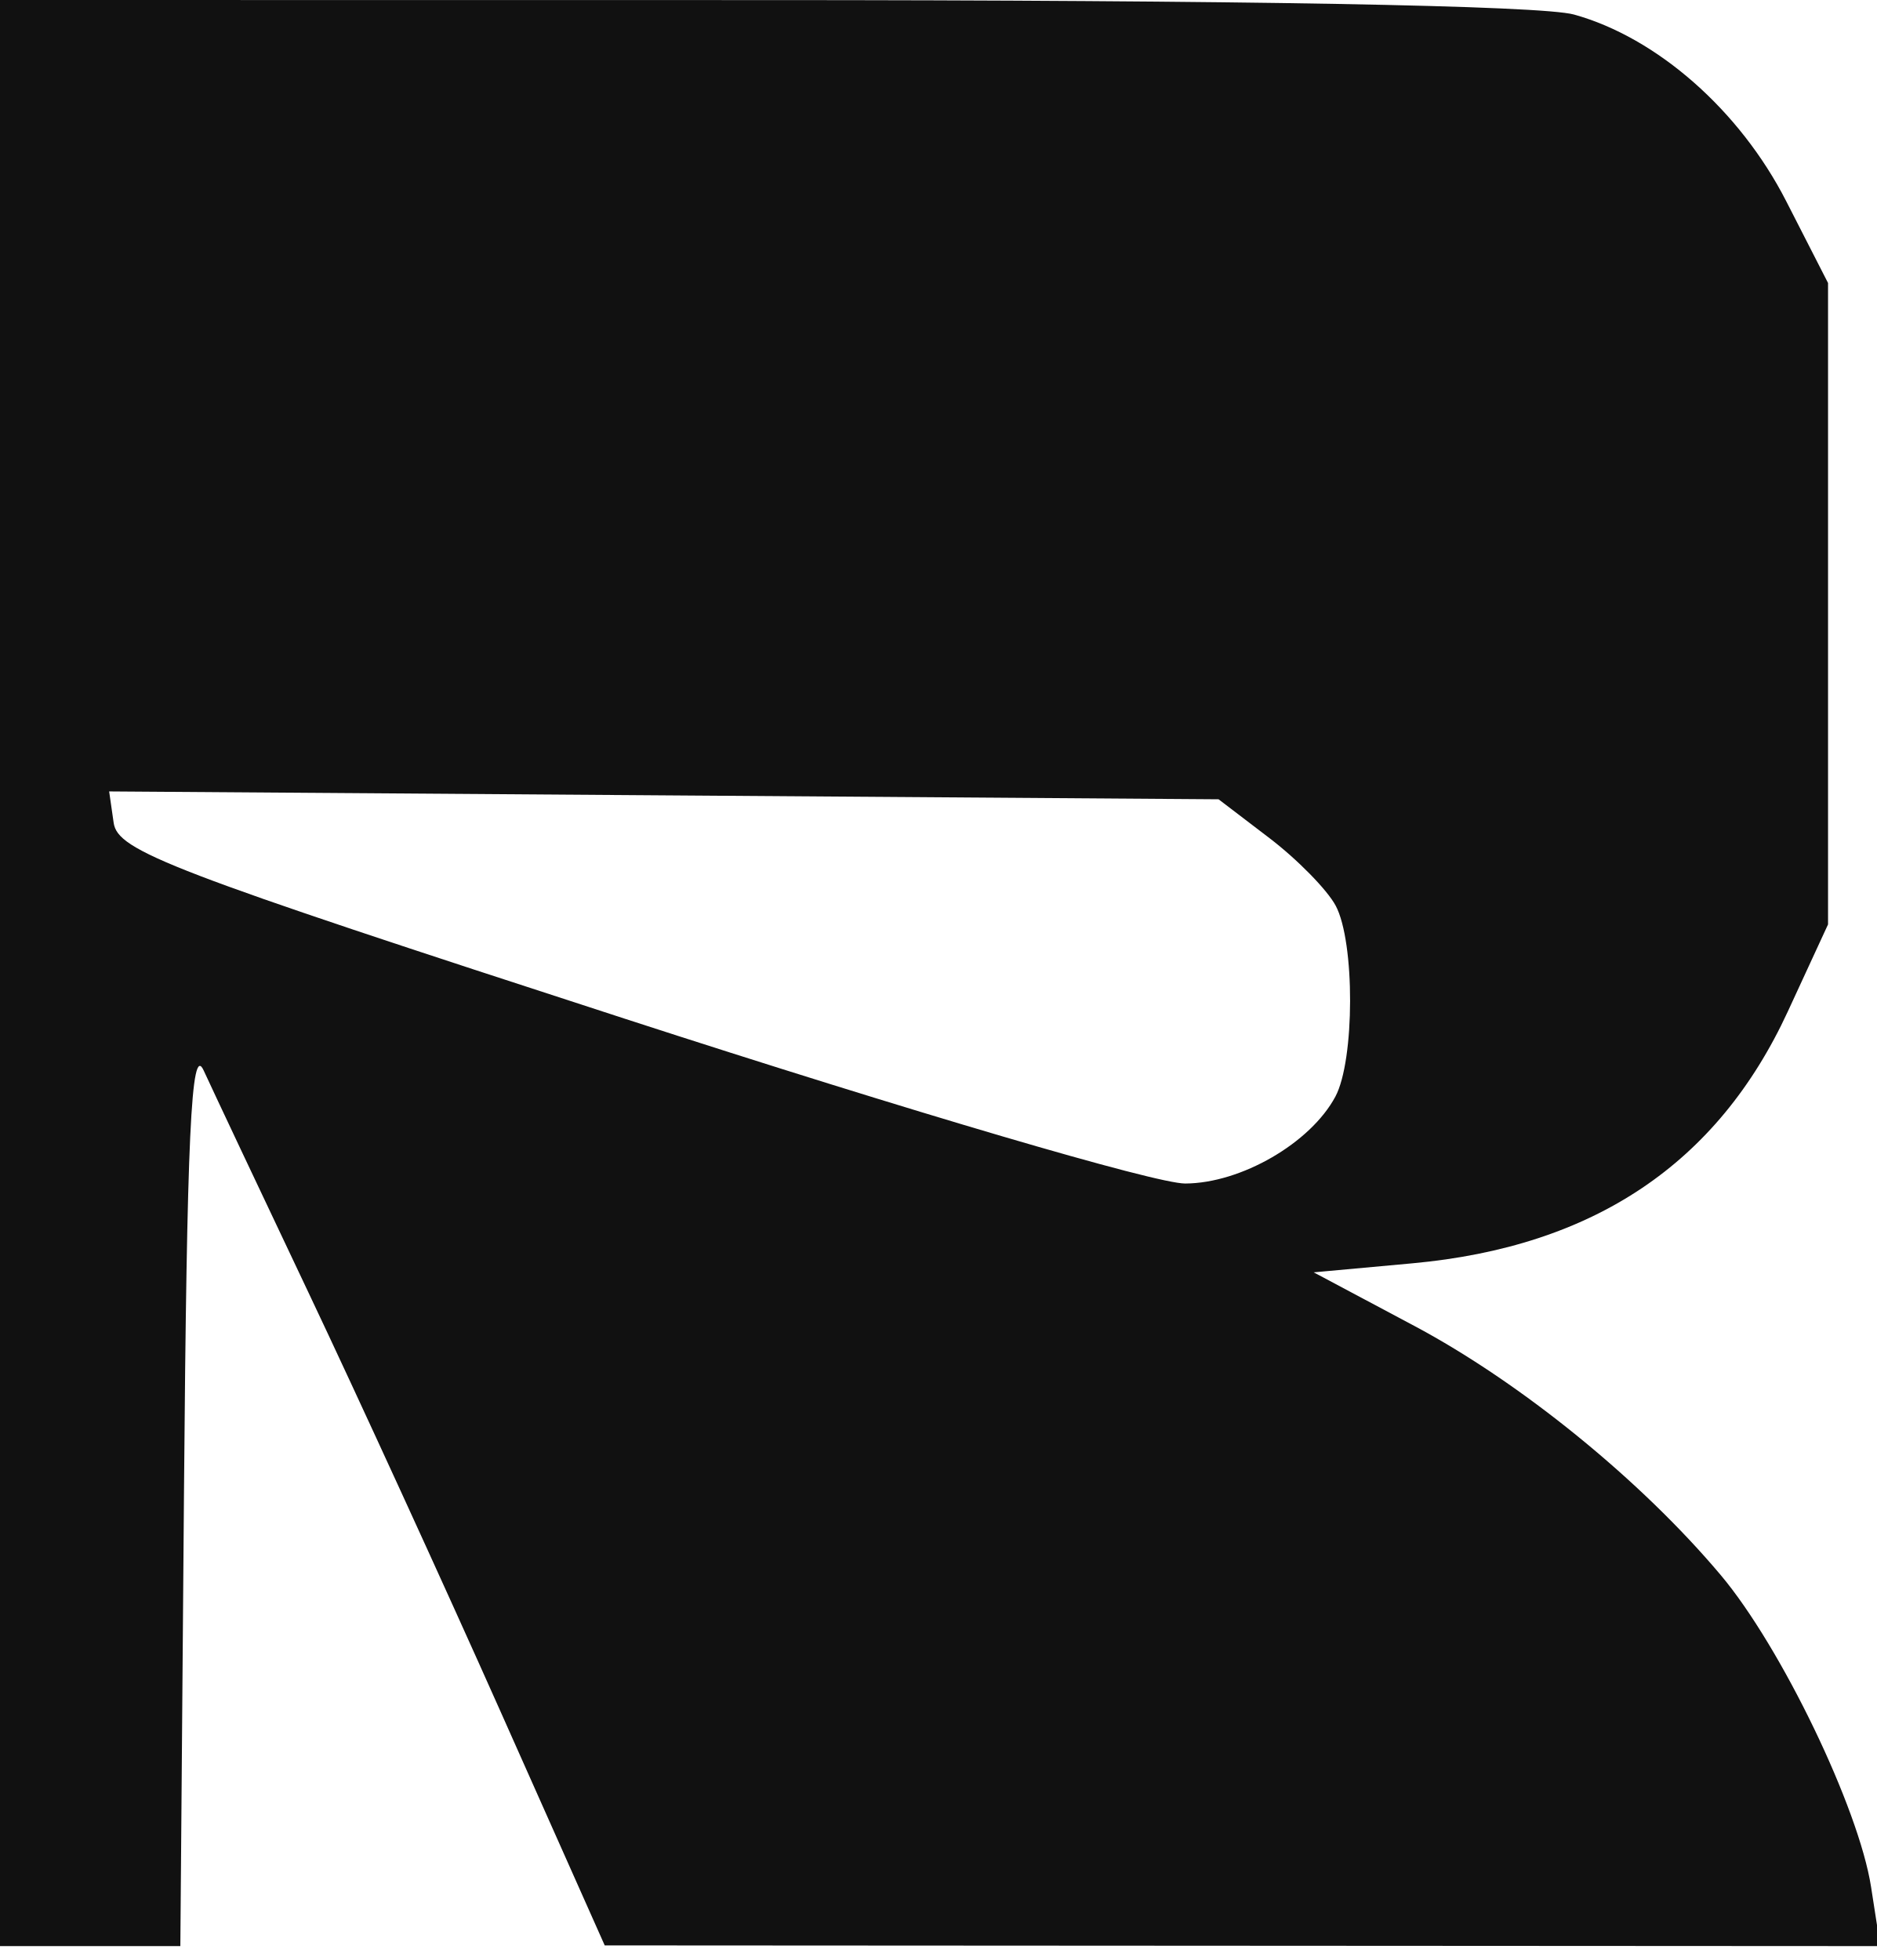
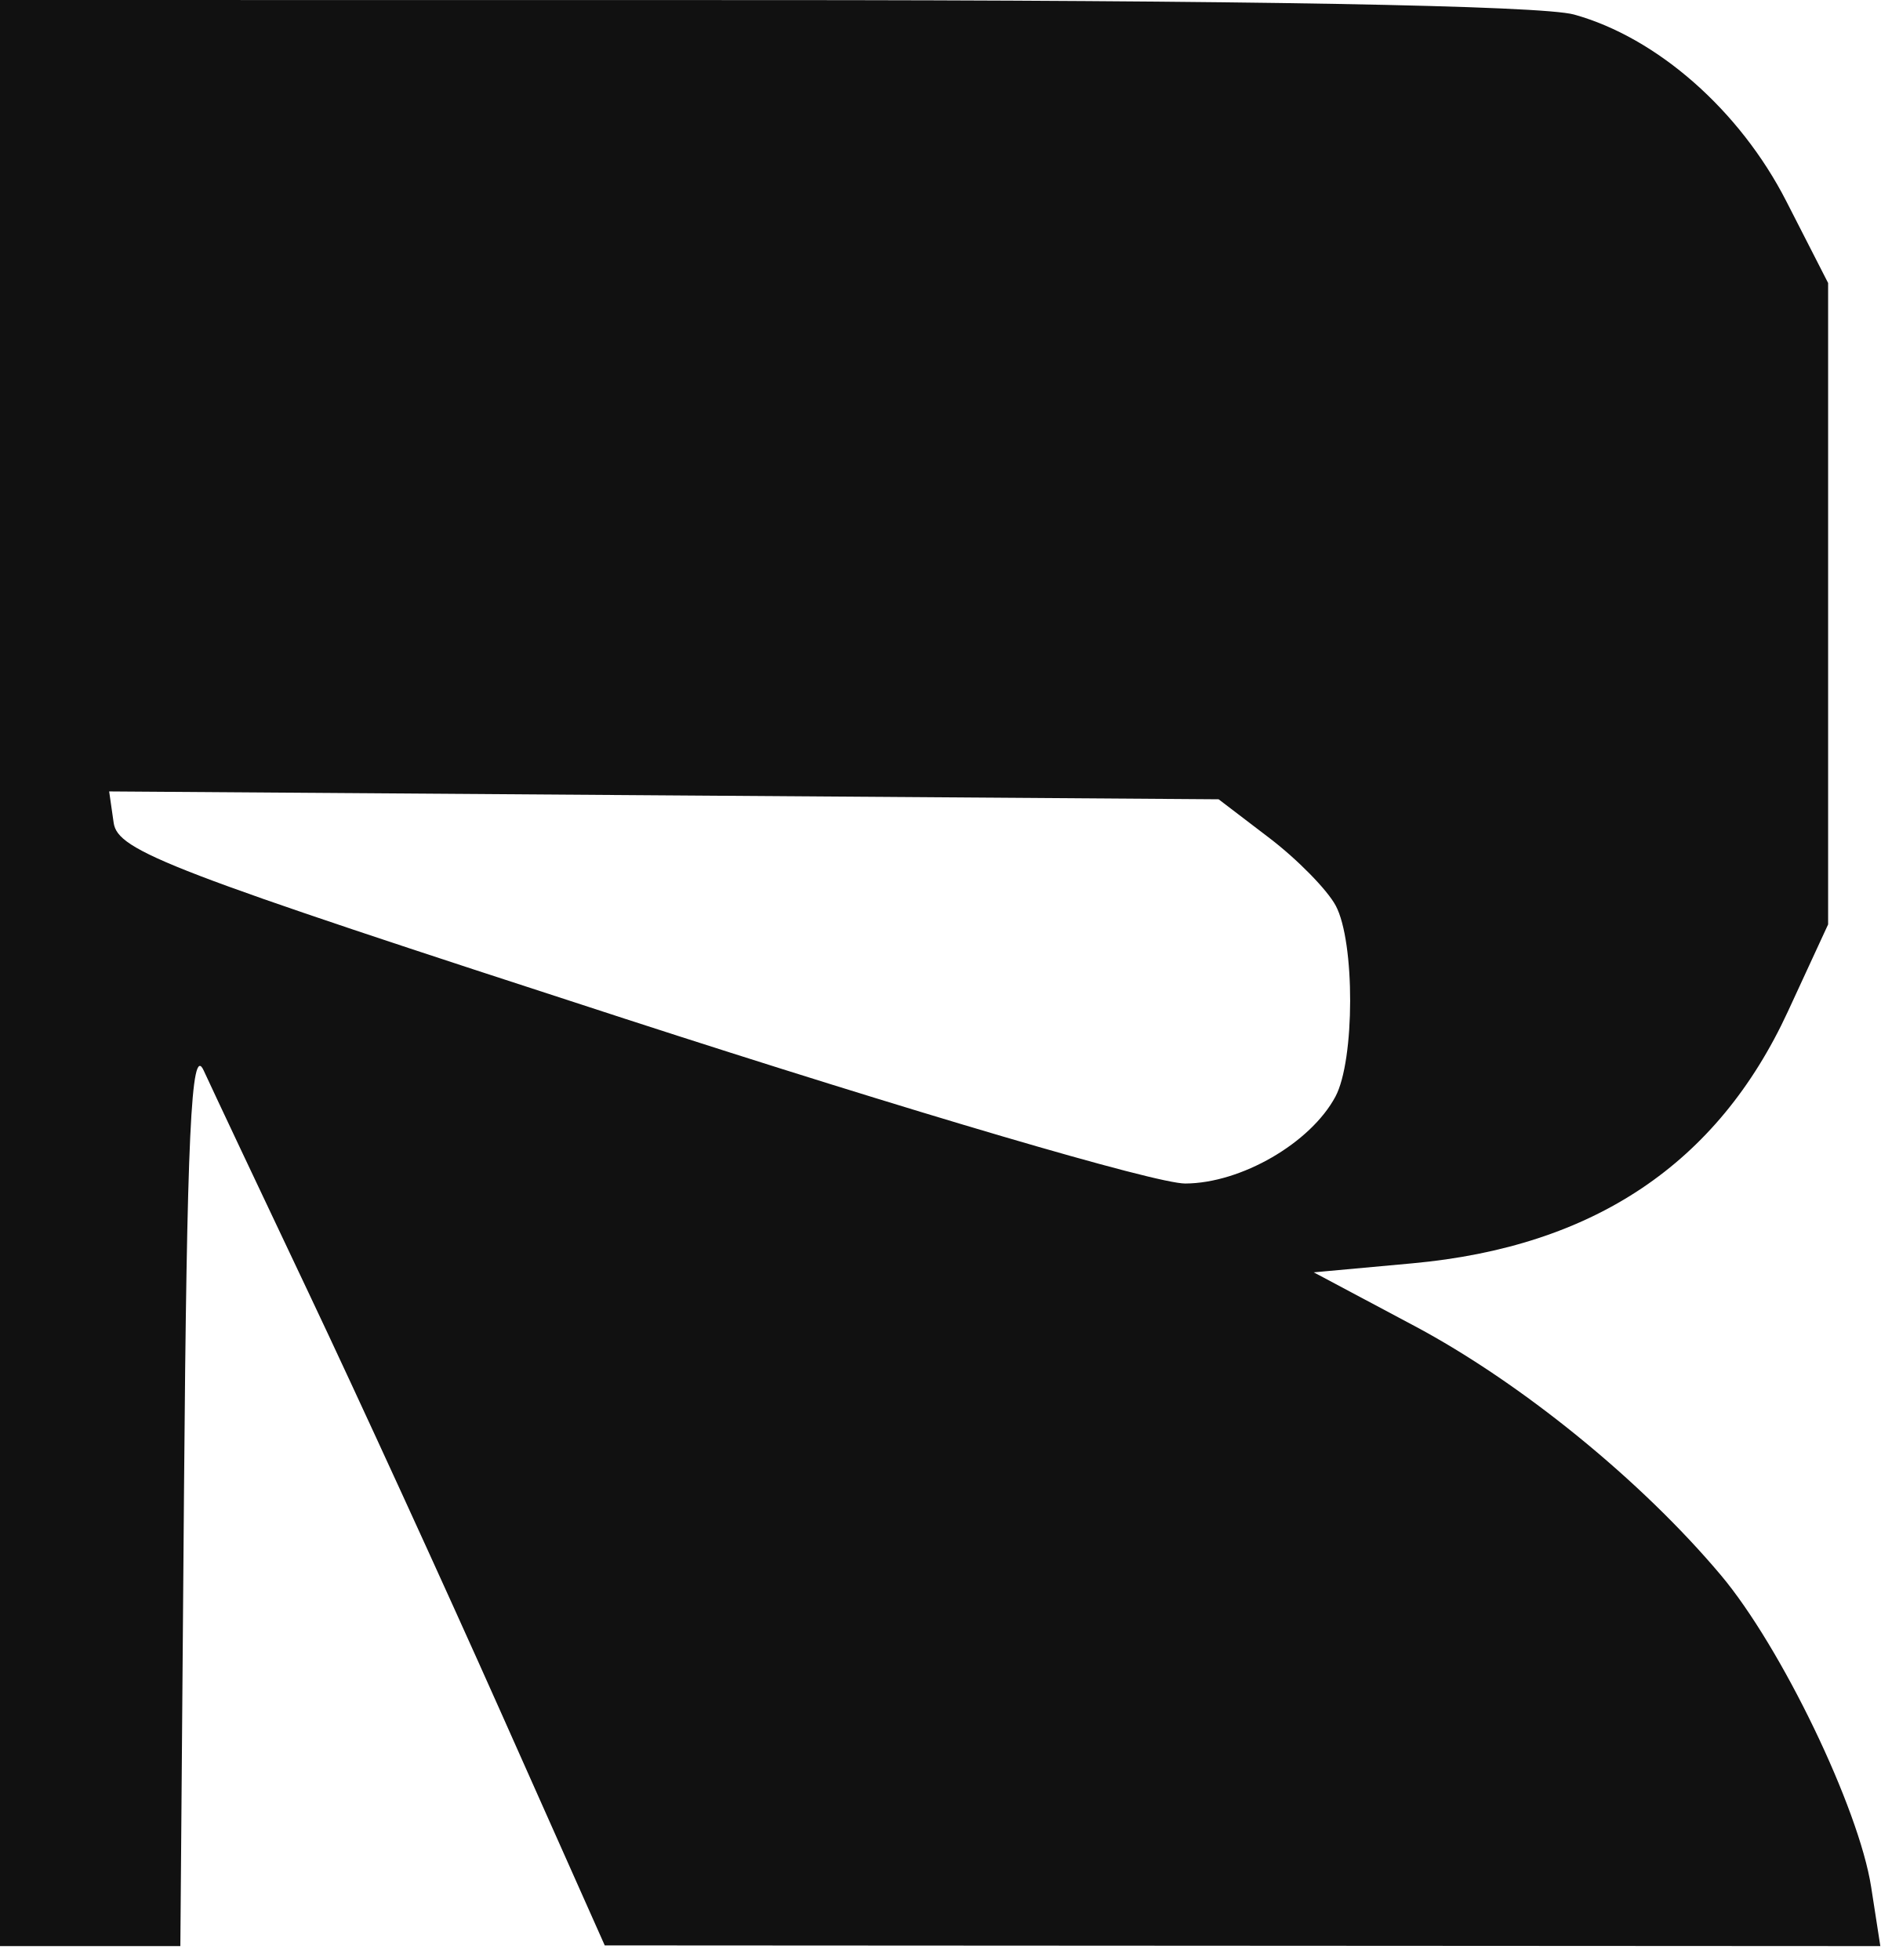
- <svg xmlns="http://www.w3.org/2000/svg" viewBox="0 0 135 141" fill="#111" fill-rule="evenodd">
+ <svg xmlns="http://www.w3.org/2000/svg" viewBox="0 0 135.256 141" fill="#111" fill-rule="evenodd">
  <path transform="translate(-3 -3)" d="M 3 73 L 3 143 9.486 143 L 15.973 143 16.236 110.250 C 16.442 84.669, 16.751 78.047, 17.647 80 C 18.278 81.375, 21.675 88.575, 25.197 96 C 28.719 103.425, 34.953 117.026, 39.050 126.225 L 46.500 142.950 92.378 142.975 L 138.256 143 137.596 138.750 C 136.714 133.068, 131.135 121.489, 126.788 116.318 C 121.046 109.489, 112.407 102.465, 104.715 98.371 L 97.500 94.531 104.594 93.882 C 117.647 92.686, 126.550 86.714, 131.608 75.762 L 134.500 69.500 134.500 46.429 L 134.500 23.359 131.490 17.472 C 128.147 10.936, 122.200 5.705, 116.225 4.046 C 113.869 3.391, 92.381 3.009, 57.750 3.006 L 3 3 3 73 M 11.176 62.191 C 11.468 64.225, 15.112 65.621, 48 76.303 C 68.578 82.986, 86.139 88.150, 88.258 88.141 C 92.273 88.124, 97.271 85.231, 99.060 81.889 C 100.461 79.271, 100.474 70.755, 99.082 68.153 C 98.472 67.013, 96.327 64.826, 94.316 63.291 L 90.658 60.500 50.755 60.217 L 10.852 59.934 11.176 62.191" />
</svg>
